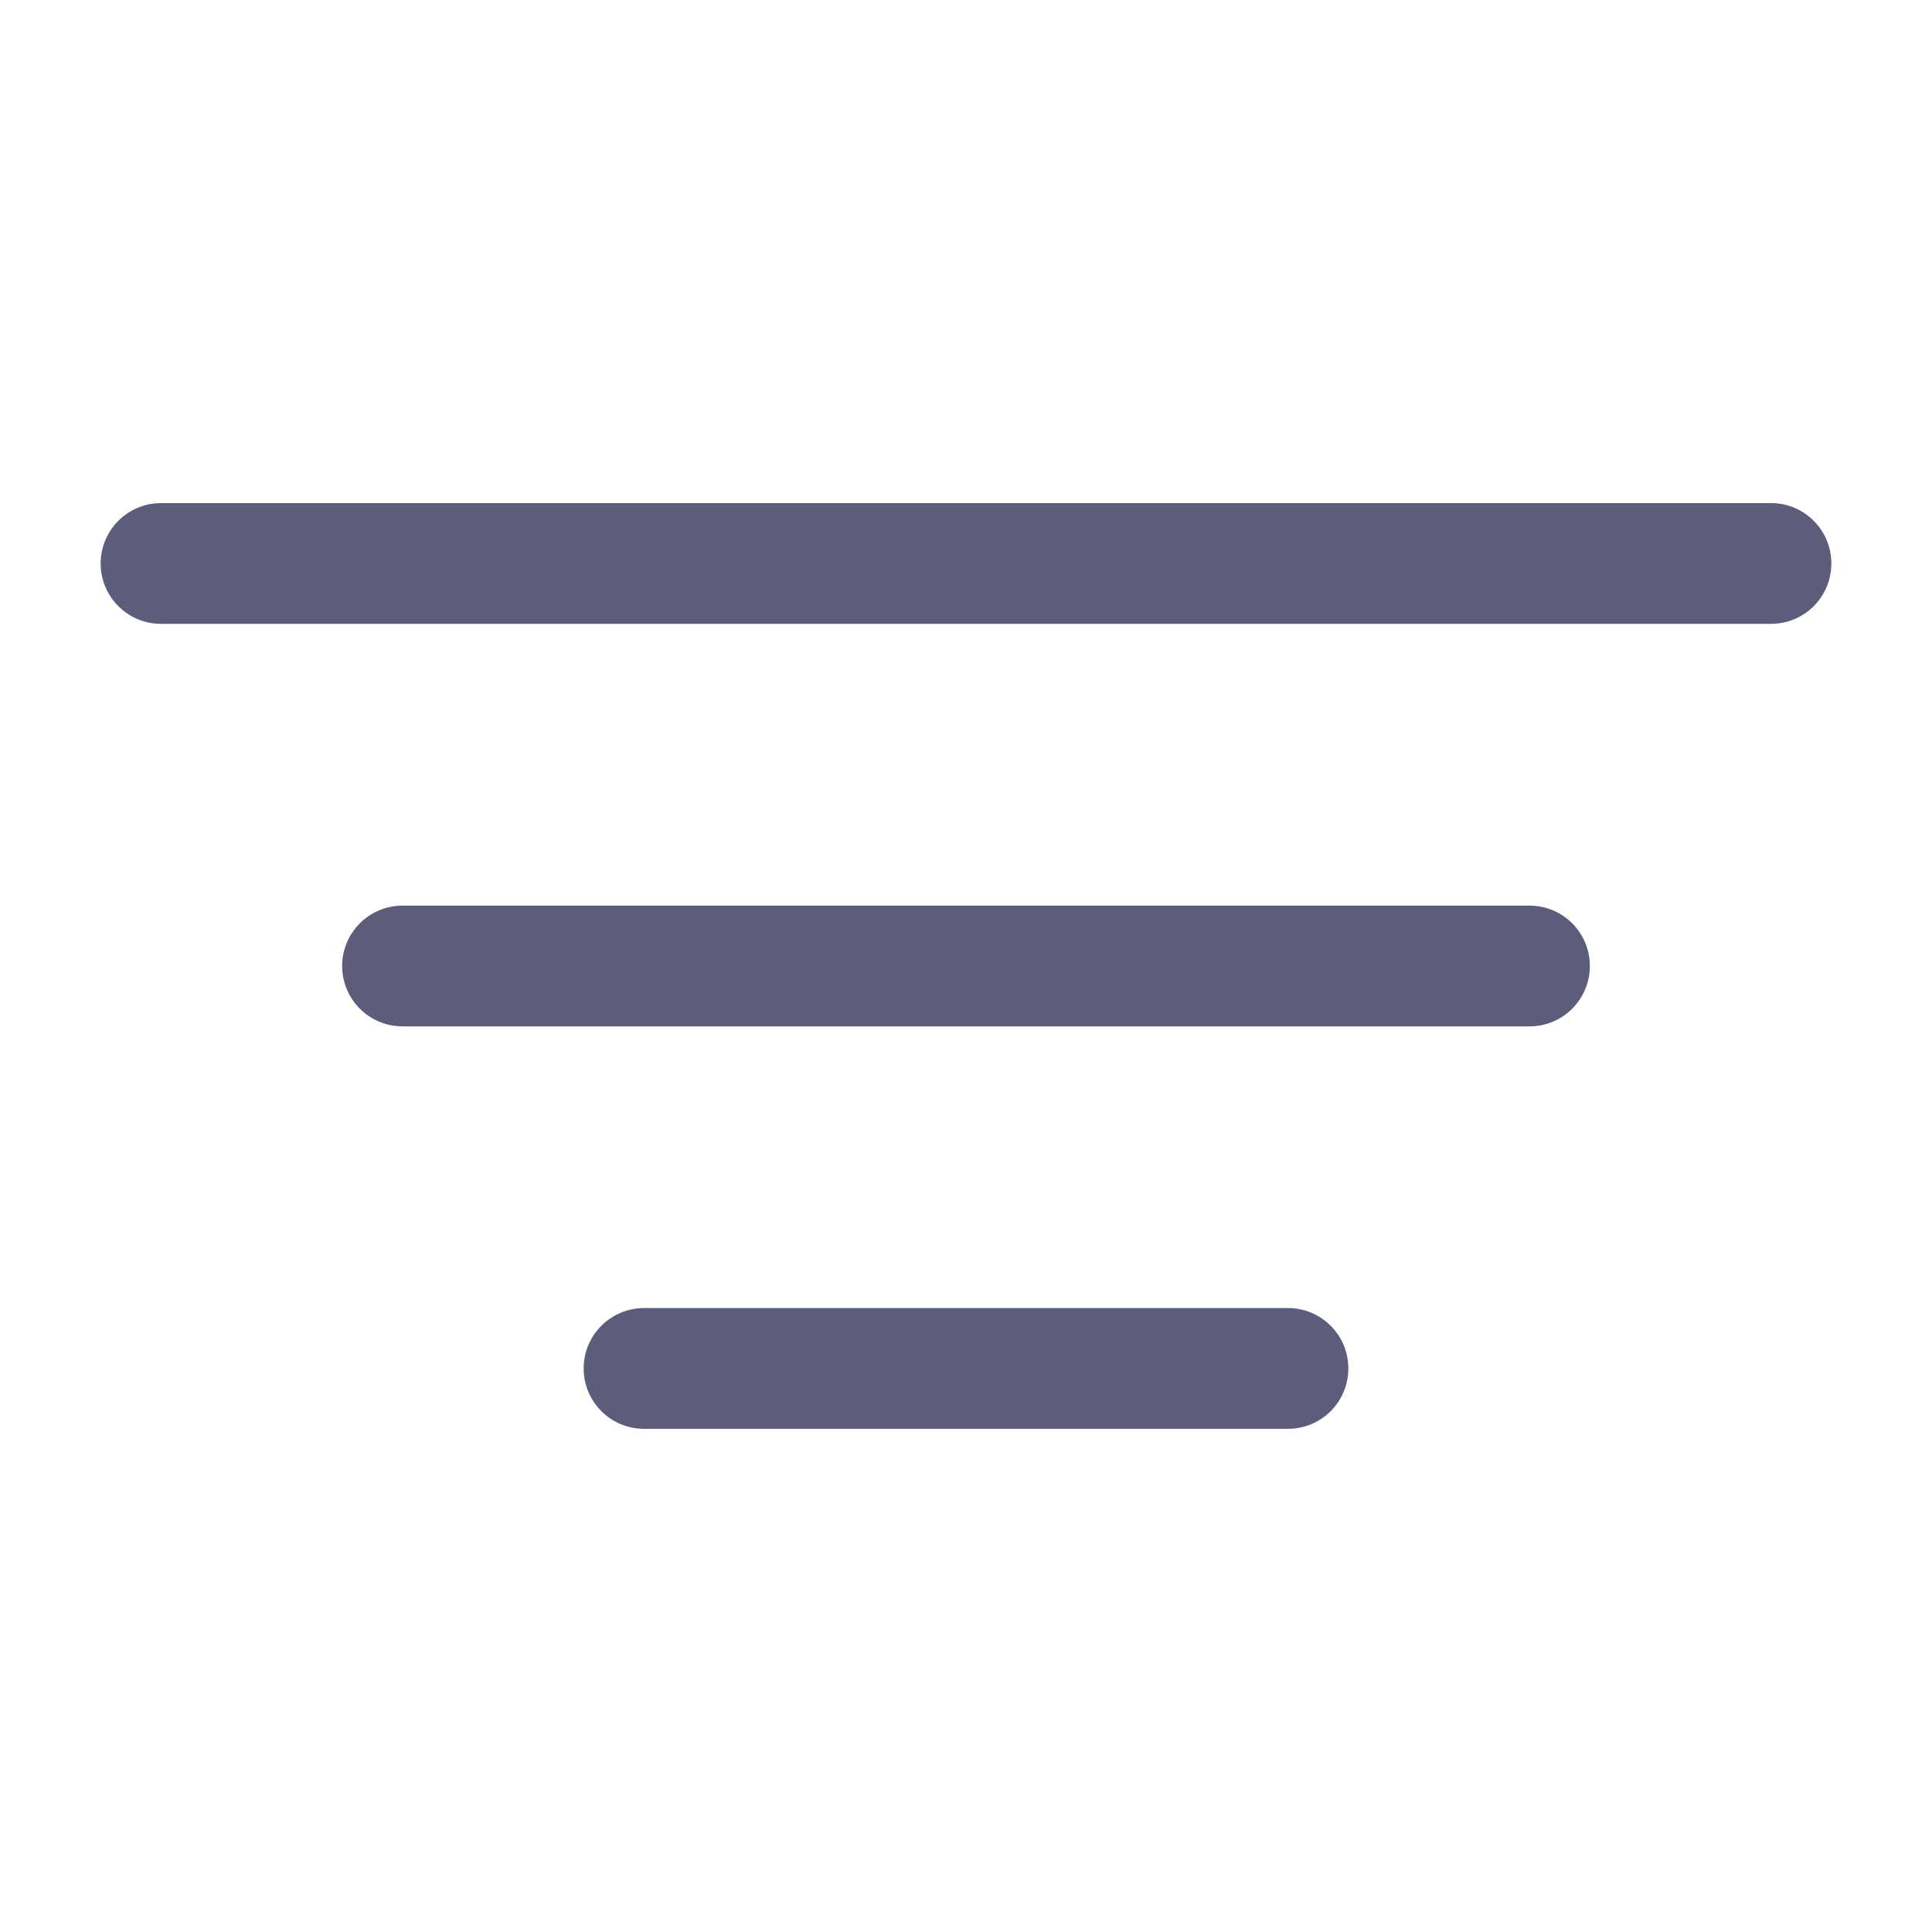
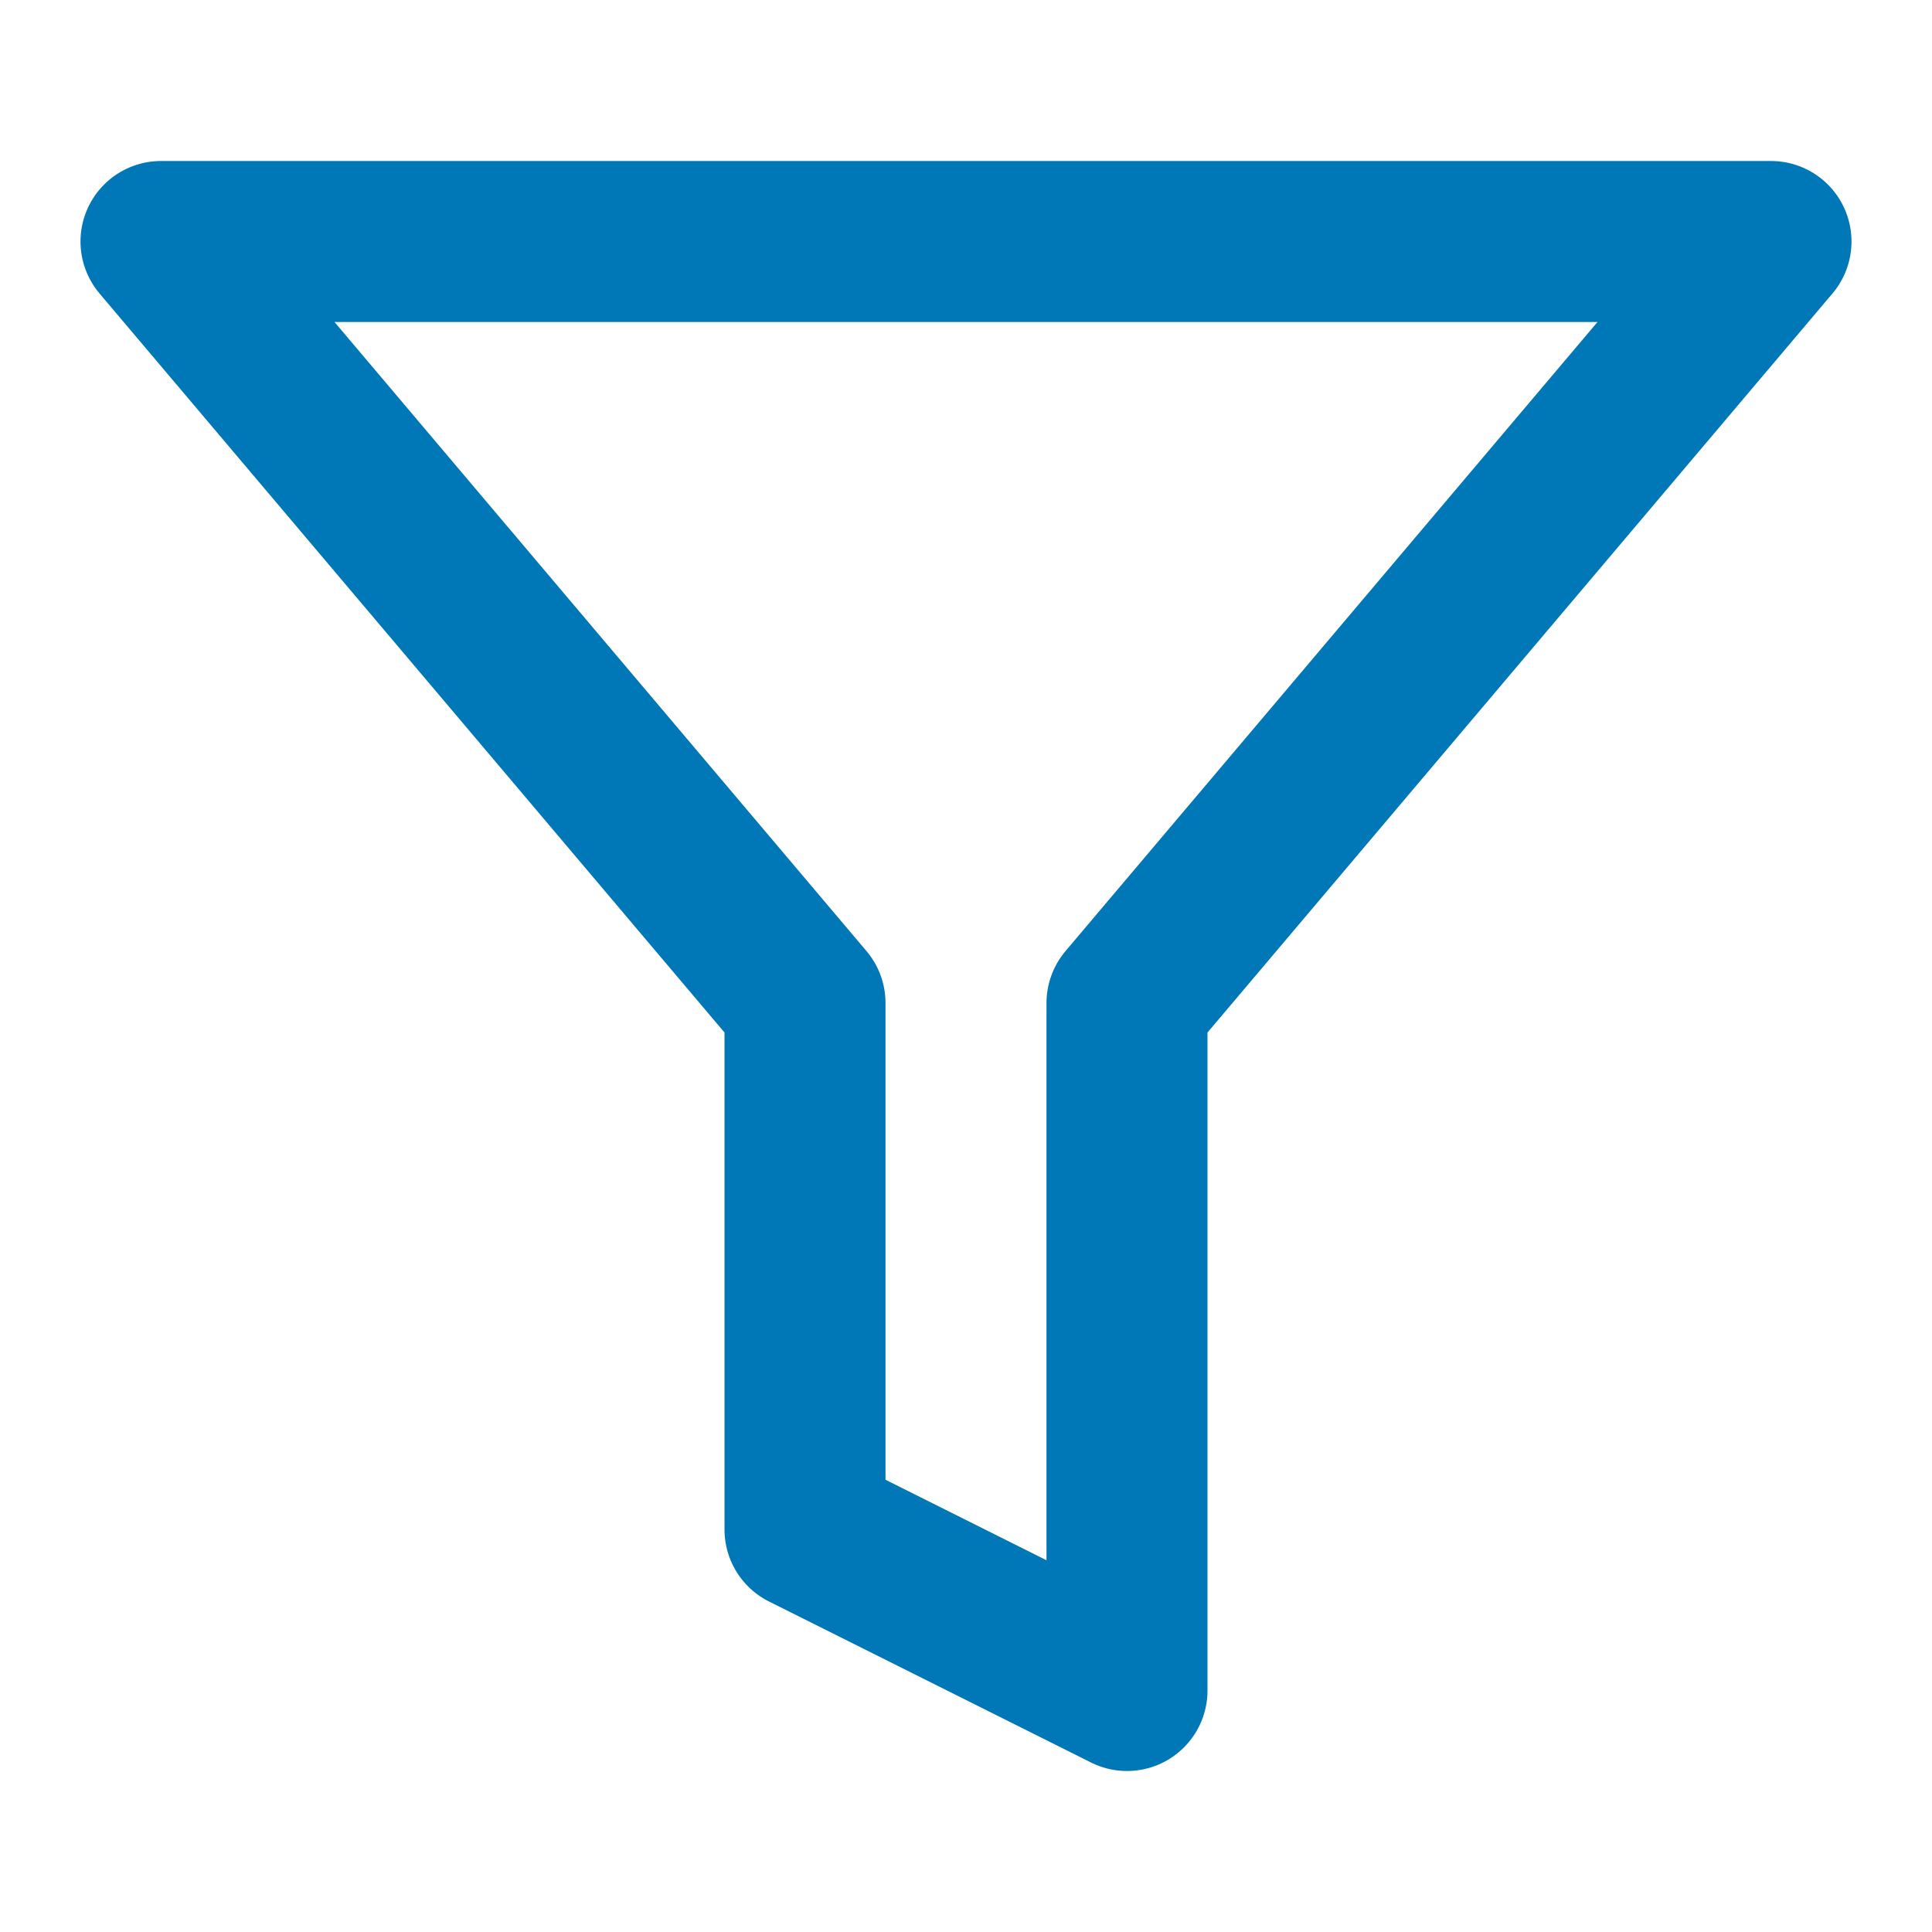
- <svg xmlns="http://www.w3.org/2000/svg" width="20" height="20" viewBox="0 0 20 20" fill="none">
-   <path fill-rule="evenodd" clip-rule="evenodd" d="M18.958 5.833C18.958 6.179 18.679 6.458 18.333 6.458L1.667 6.458C1.322 6.458 1.042 6.179 1.042 5.833C1.042 5.488 1.322 5.208 1.667 5.208L18.333 5.208C18.679 5.208 18.958 5.488 18.958 5.833Z" fill="#5C5C7B" />
-   <path fill-rule="evenodd" clip-rule="evenodd" d="M16.458 10C16.458 10.345 16.179 10.625 15.833 10.625L4.167 10.625C3.822 10.625 3.542 10.345 3.542 10C3.542 9.655 3.822 9.375 4.167 9.375L15.833 9.375C16.179 9.375 16.458 9.655 16.458 10Z" fill="#5C5C7B" />
-   <path fill-rule="evenodd" clip-rule="evenodd" d="M13.958 14.166C13.958 14.512 13.679 14.791 13.333 14.791L6.667 14.791C6.322 14.791 6.042 14.512 6.042 14.166C6.042 13.821 6.322 13.541 6.667 13.541H13.333C13.679 13.541 13.958 13.821 13.958 14.166Z" fill="#5C5C7B" />
+ <svg xmlns="http://www.w3.org/2000/svg" width="24" height="24" viewBox="0 0 24 24" fill="none" stroke="#0077b6" stroke-width="2" stroke-linecap="round" stroke-linejoin="round" class="lucide lucide-filter">
+   <polygon points="22 3 2 3 10 12.46 10 19 14 21 14 12.46 22 3" />
</svg>
